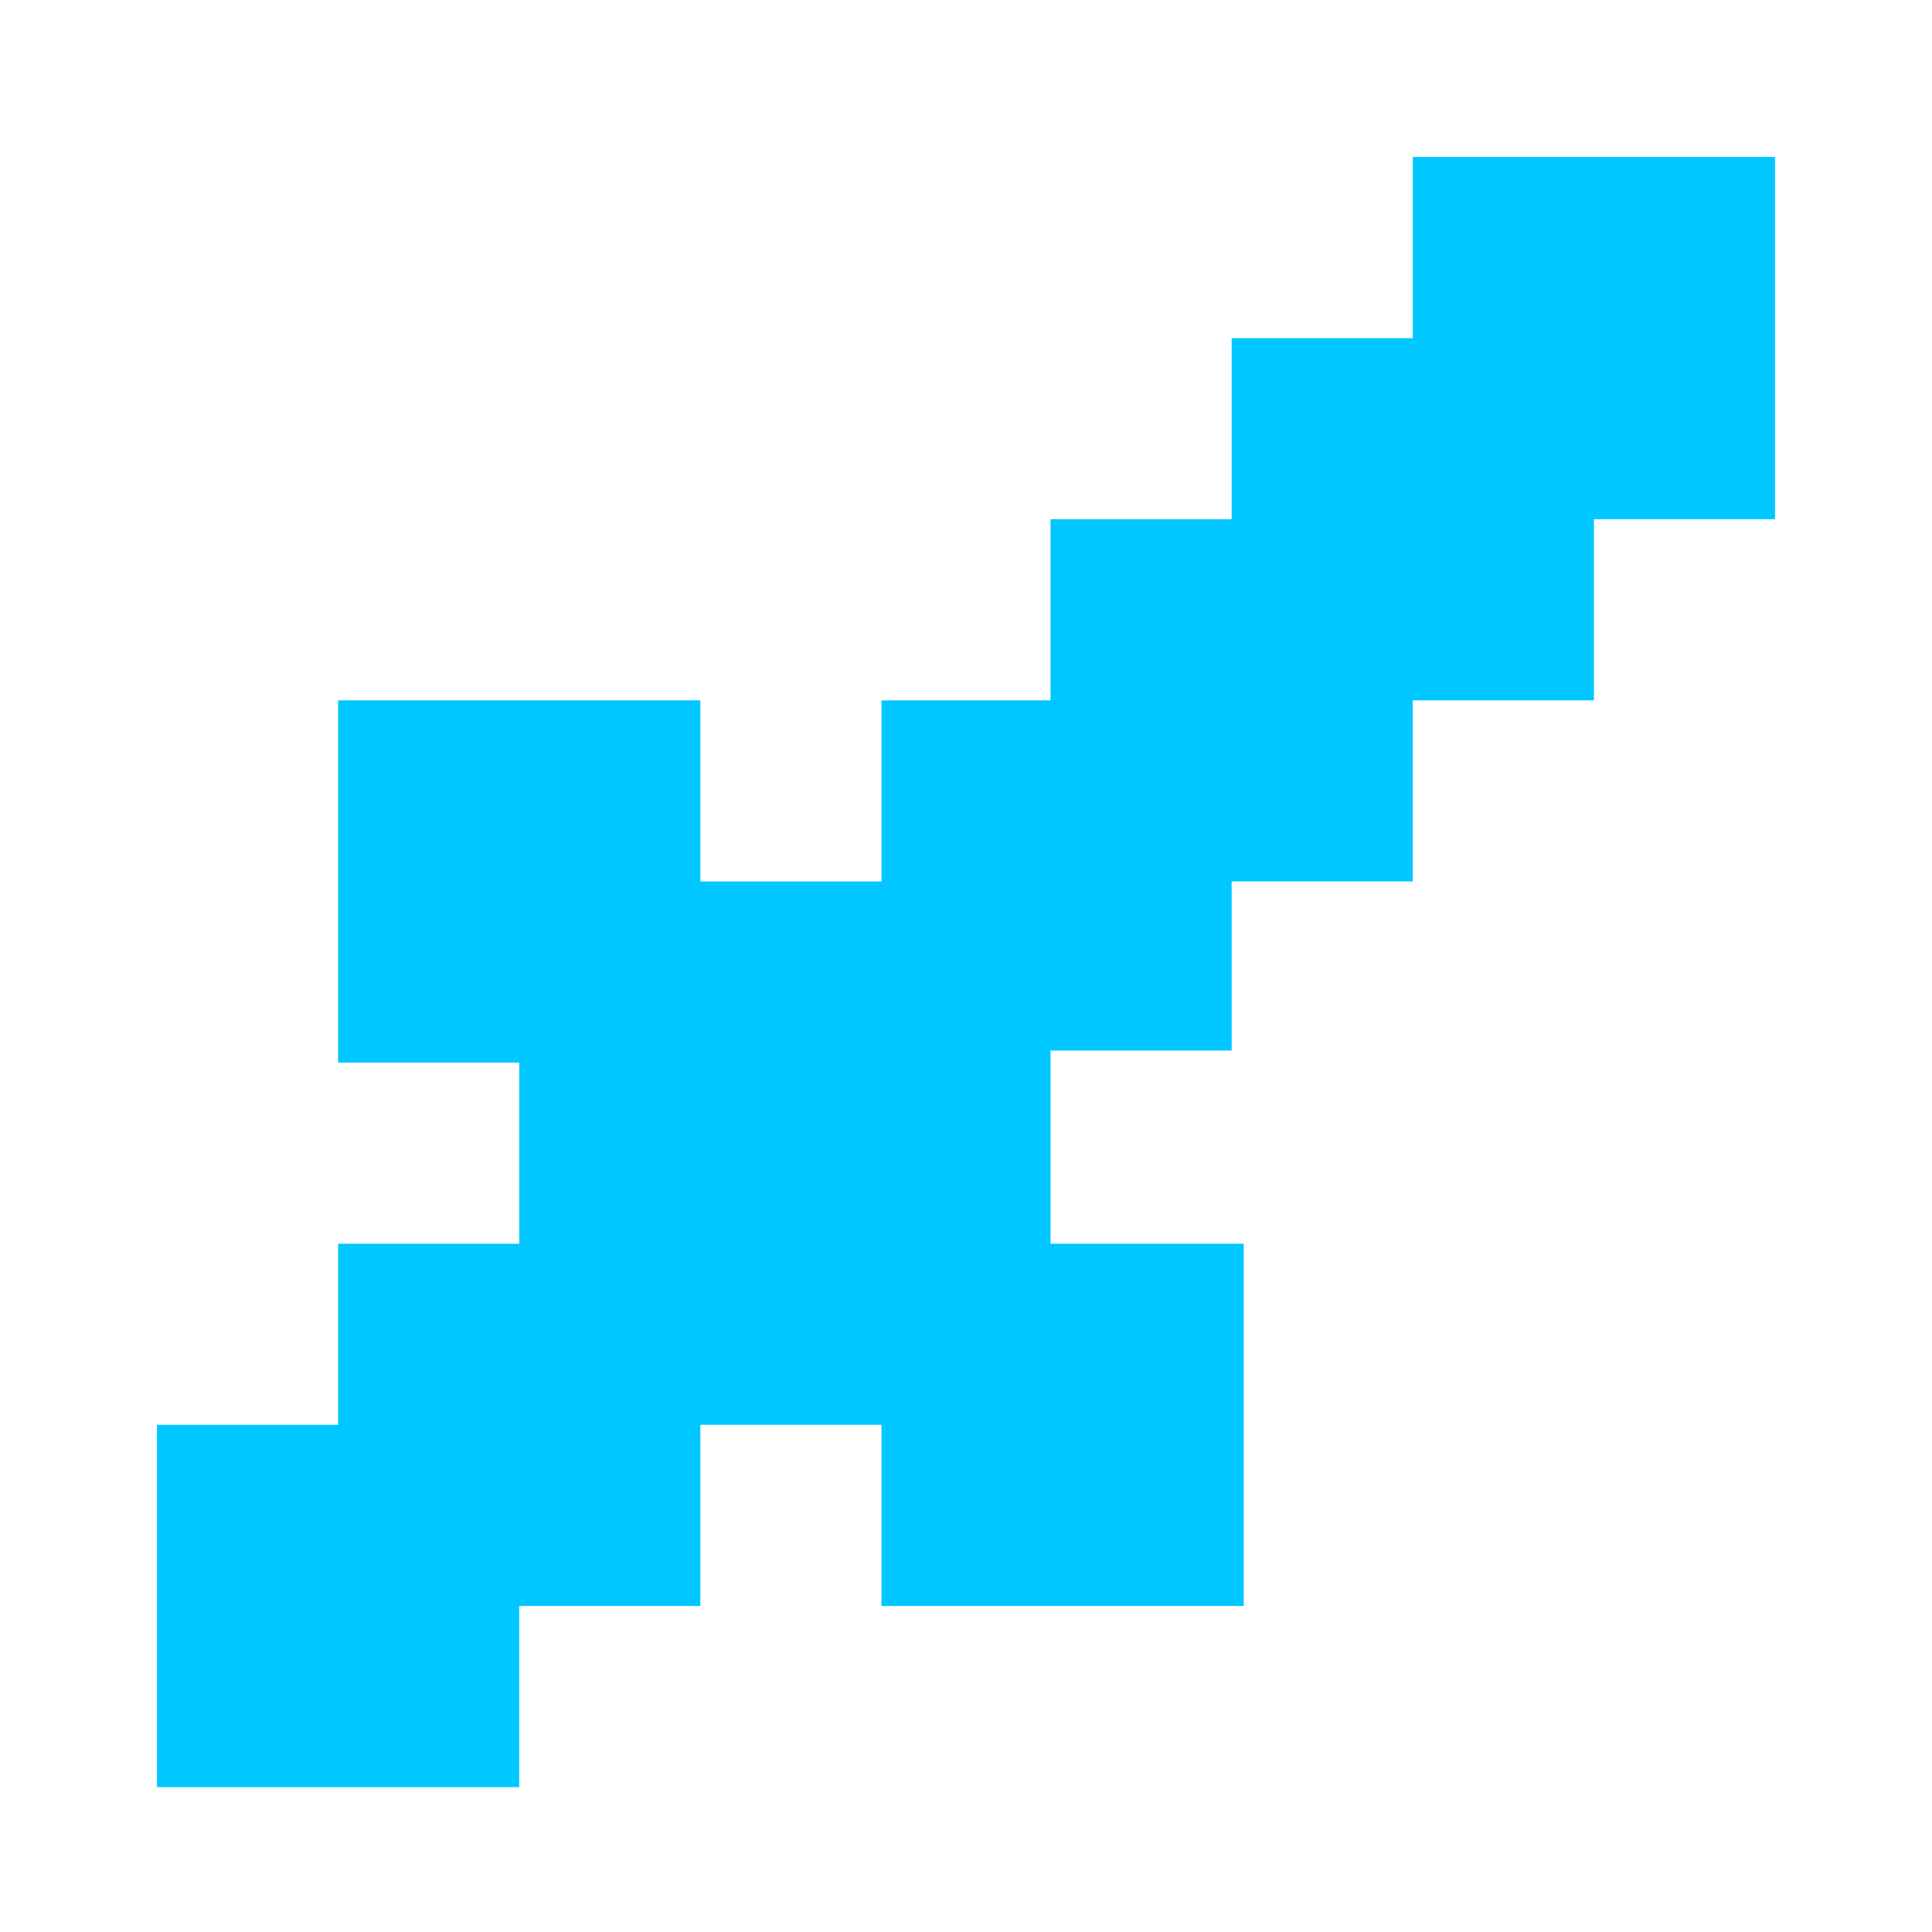
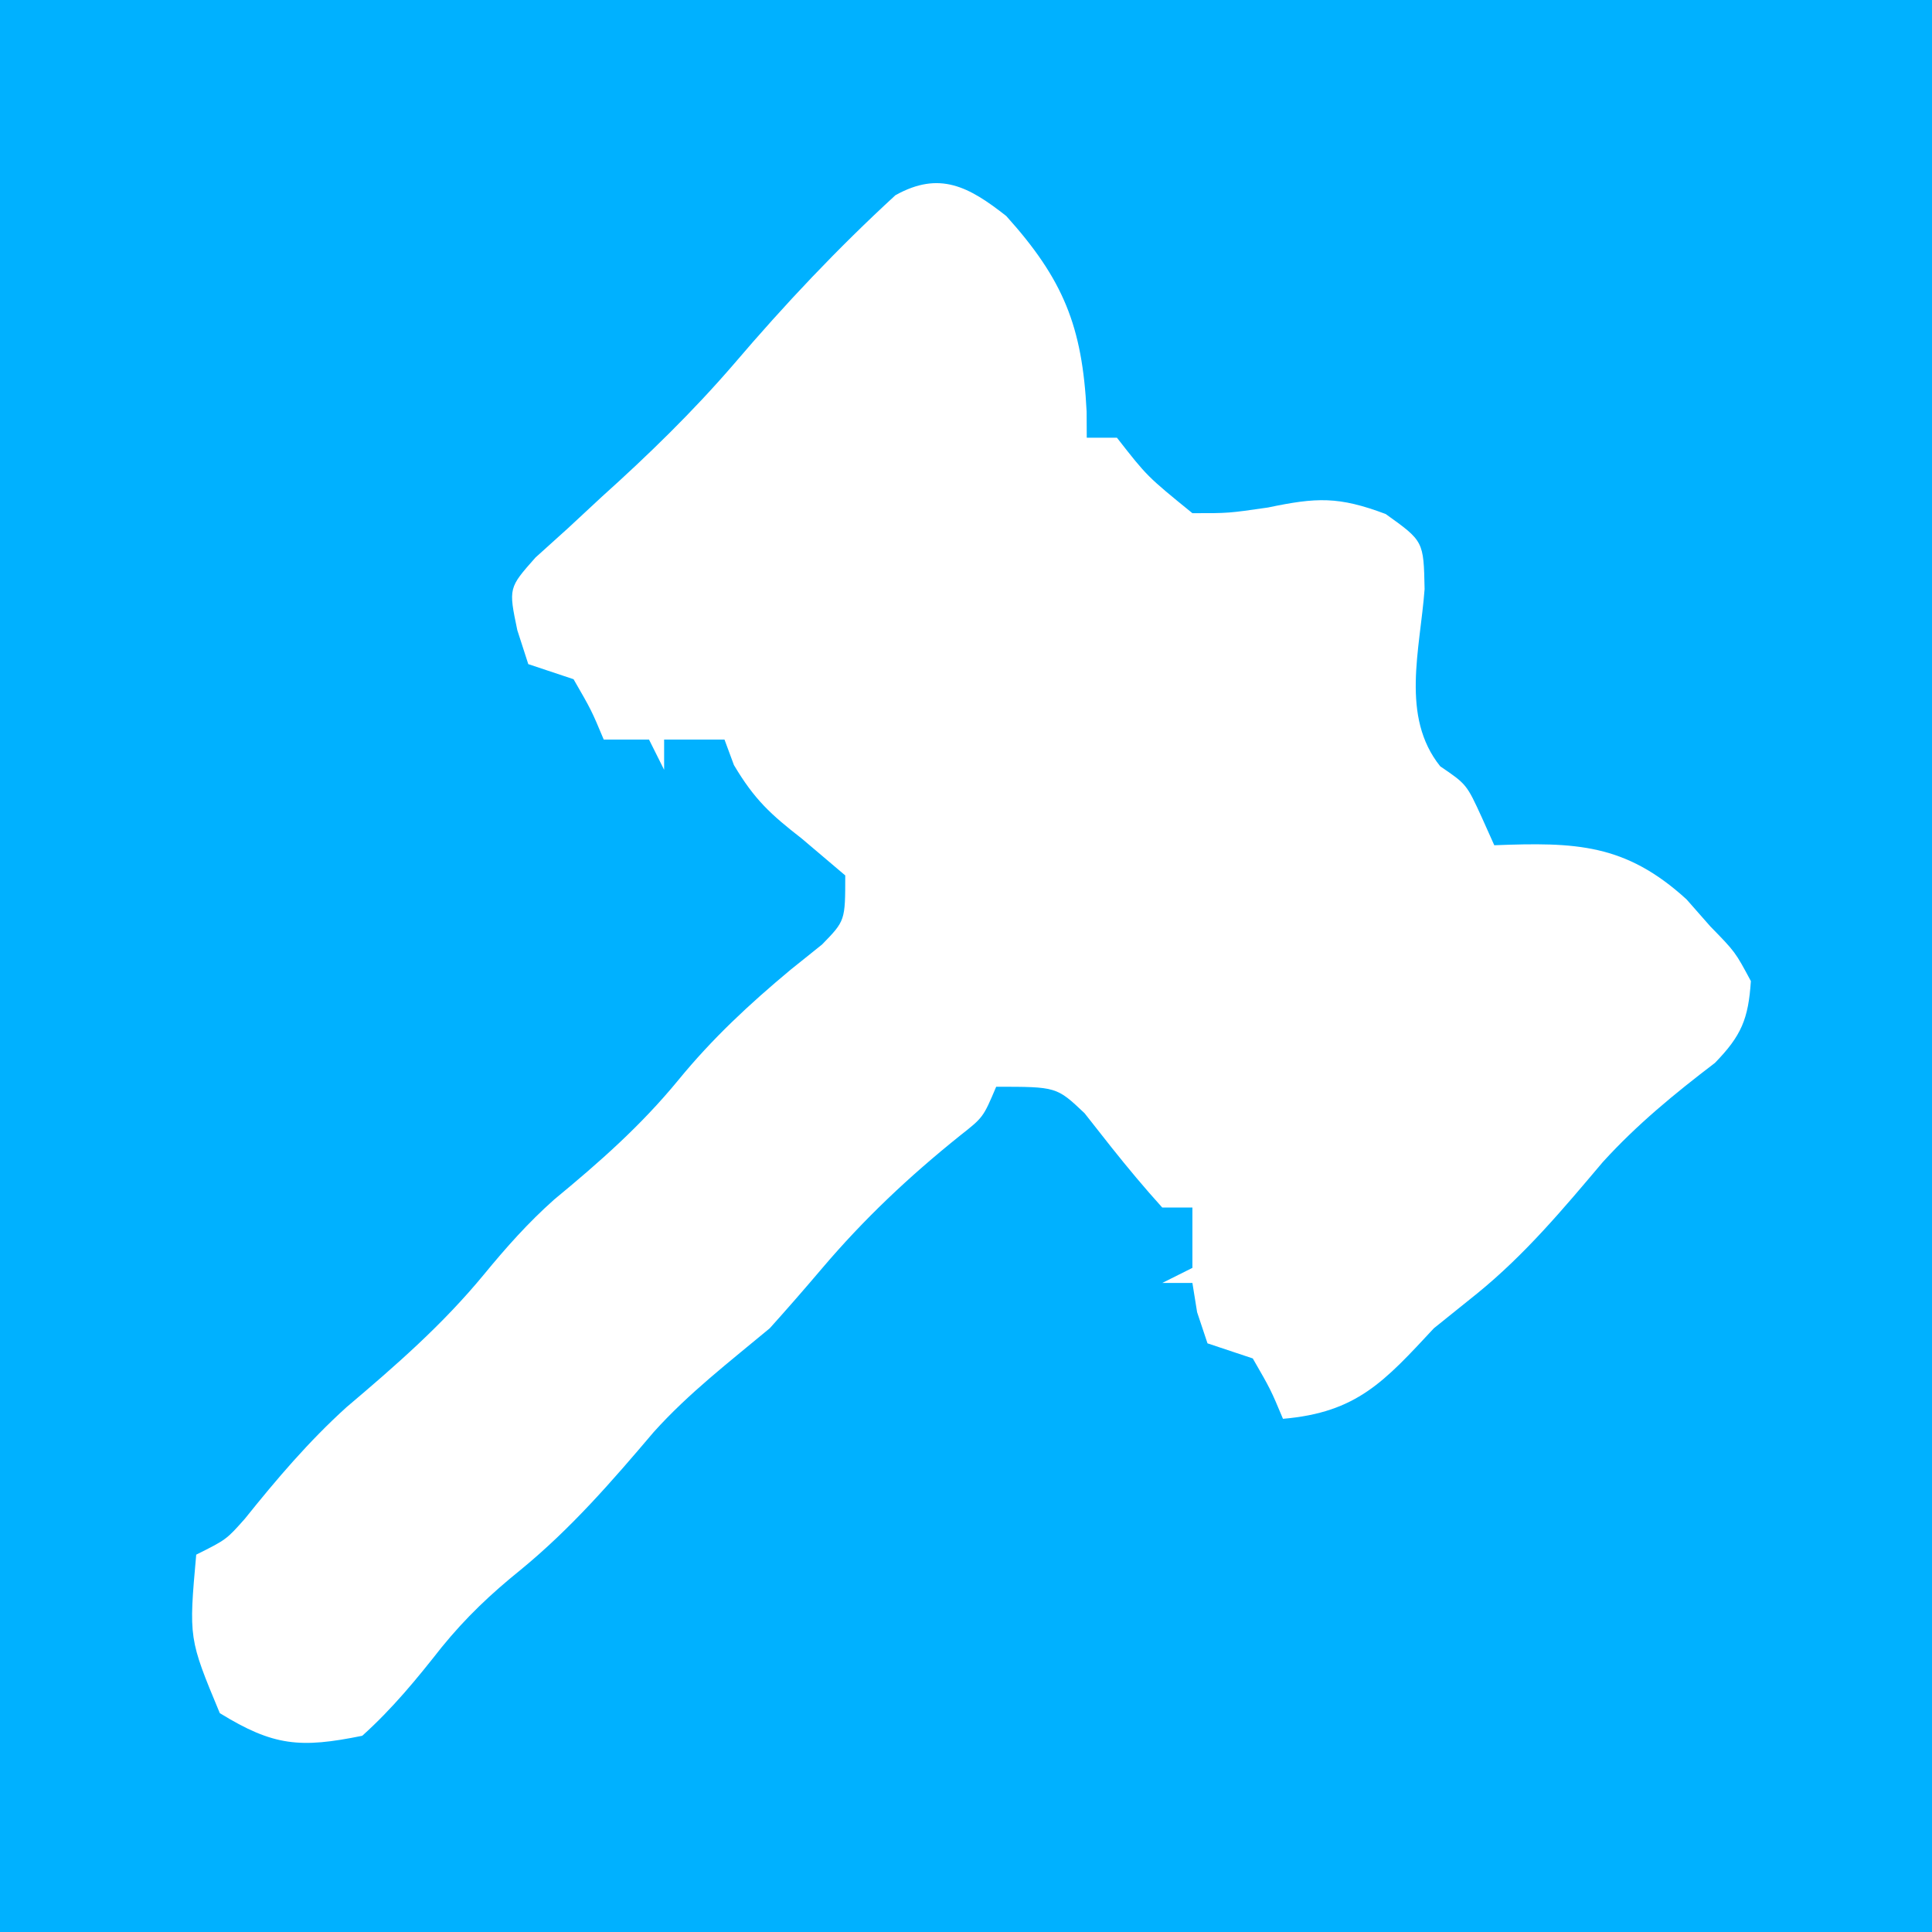
- <svg xmlns="http://www.w3.org/2000/svg" version="1.1" x="0px" y="0px" viewBox="0 0 16 16" xml:space="preserve">
-   <path d="M11.7,1.3v1.5h-1.5v1.5 H8.7v1.5H7.3v1.5H5.8V5.8h-3v3h1.5v1.5H2.8v1.5H1.3v3h3v-1.5h1.5v-1.5h1.5v1.5h3v-3H8.7V8.7h1.5V7.3h1.5V5.8h1.5V4.3h1.5v-3 C14.7,1.3,11.7,1.3,11.7,1.3z" style="fill: rgb(0, 199, 255);" />
+ <svg xmlns="http://www.w3.org/2000/svg" version="1.1" width="128" height="128">
+   <path d="M0 0 C42.24 0 84.48 0 128 0 C128 42.24 128 84.48 128 128 C85.76 128 43.52 128 0 128 C0 85.76 0 43.52 0 0 Z M59.324 12.934 C55.484 16.462 51.997 20.16 48.613 24.129 C45.907 27.268 42.96 30.137 39.879 32.906 C39.135 33.597 38.391 34.288 37.625 35 C36.916 35.639 36.207 36.279 35.477 36.938 C33.69 38.954 33.69 38.954 34.273 41.75 C34.513 42.492 34.753 43.235 35 44 C36.485 44.495 36.485 44.495 38 45 C39.188 47.062 39.188 47.062 40 49 C40.99 49 41.98 49 43 49 C43.33 49.66 43.66 50.32 44 51 C44 50.34 44 49.68 44 49 C45.32 49 46.64 49 48 49 C48.206 49.557 48.413 50.114 48.625 50.688 C49.988 52.981 51.058 53.954 53.125 55.562 C54.074 56.367 55.023 57.171 56 58 C56 61 56 61 54.461 62.578 C53.773 63.13 53.084 63.682 52.375 64.25 C49.63 66.541 47.202 68.795 44.938 71.562 C42.451 74.588 39.729 76.986 36.715 79.473 C34.976 81.021 33.54 82.64 32.062 84.438 C29.32 87.765 26.245 90.446 22.961 93.227 C20.453 95.495 18.34 97.984 16.227 100.617 C15 102 15 102 13 103 C12.503 108.553 12.503 108.553 14.562 113.5 C18.12 115.689 19.888 115.836 24 115 C26 113.2 27.588 111.264 29.25 109.148 C30.883 107.144 32.497 105.619 34.5 104 C37.84 101.258 40.525 98.159 43.316 94.871 C45.638 92.29 48.336 90.22 51 88 C52.165 86.705 53.31 85.391 54.438 84.062 C57.253 80.745 60.227 77.948 63.617 75.227 C65.141 74.028 65.141 74.028 66 72 C70 72 70 72 71.852 73.75 C72.729 74.864 72.729 74.864 73.625 76 C74.711 77.365 75.829 78.707 77 80 C77.66 80 78.32 80 79 80 C79 81.32 79 82.64 79 84 C78.01 84.495 78.01 84.495 77 85 C77.66 85 78.32 85 79 85 C79.103 85.639 79.206 86.279 79.312 86.938 C79.539 87.618 79.766 88.299 80 89 C81.485 89.495 81.485 89.495 83 90 C84.188 92.062 84.188 92.062 85 94 C89.906 93.58 91.719 91.522 95 88 C95.949 87.237 96.897 86.474 97.875 85.688 C101.046 83.108 103.559 80.102 106.191 76.988 C108.455 74.5 110.946 72.458 113.617 70.422 C115.373 68.617 115.833 67.512 116 65 C114.965 63.067 114.965 63.067 113.312 61.375 C112.793 60.785 112.274 60.194 111.738 59.586 C107.689 55.891 104.398 55.792 99 56 C98.732 55.402 98.464 54.804 98.188 54.188 C97.168 51.961 97.168 51.961 95.418 50.77 C92.778 47.475 94.085 43.044 94.383 39.031 C94.32 35.853 94.32 35.853 91.805 34.055 C88.679 32.879 87.225 32.95 84 33.625 C81.375 34.004 81.375 34.004 79 34 C76 31.562 76 31.562 74 29 C73.34 29 72.68 29 72 29 C71.996 28.147 71.996 28.147 71.992 27.277 C71.709 21.621 70.451 18.514 66.668 14.312 C64.18 12.355 62.241 11.309 59.324 12.934 Z " fill="#00B1FF" transform="translate(0,0)" />
</svg>
